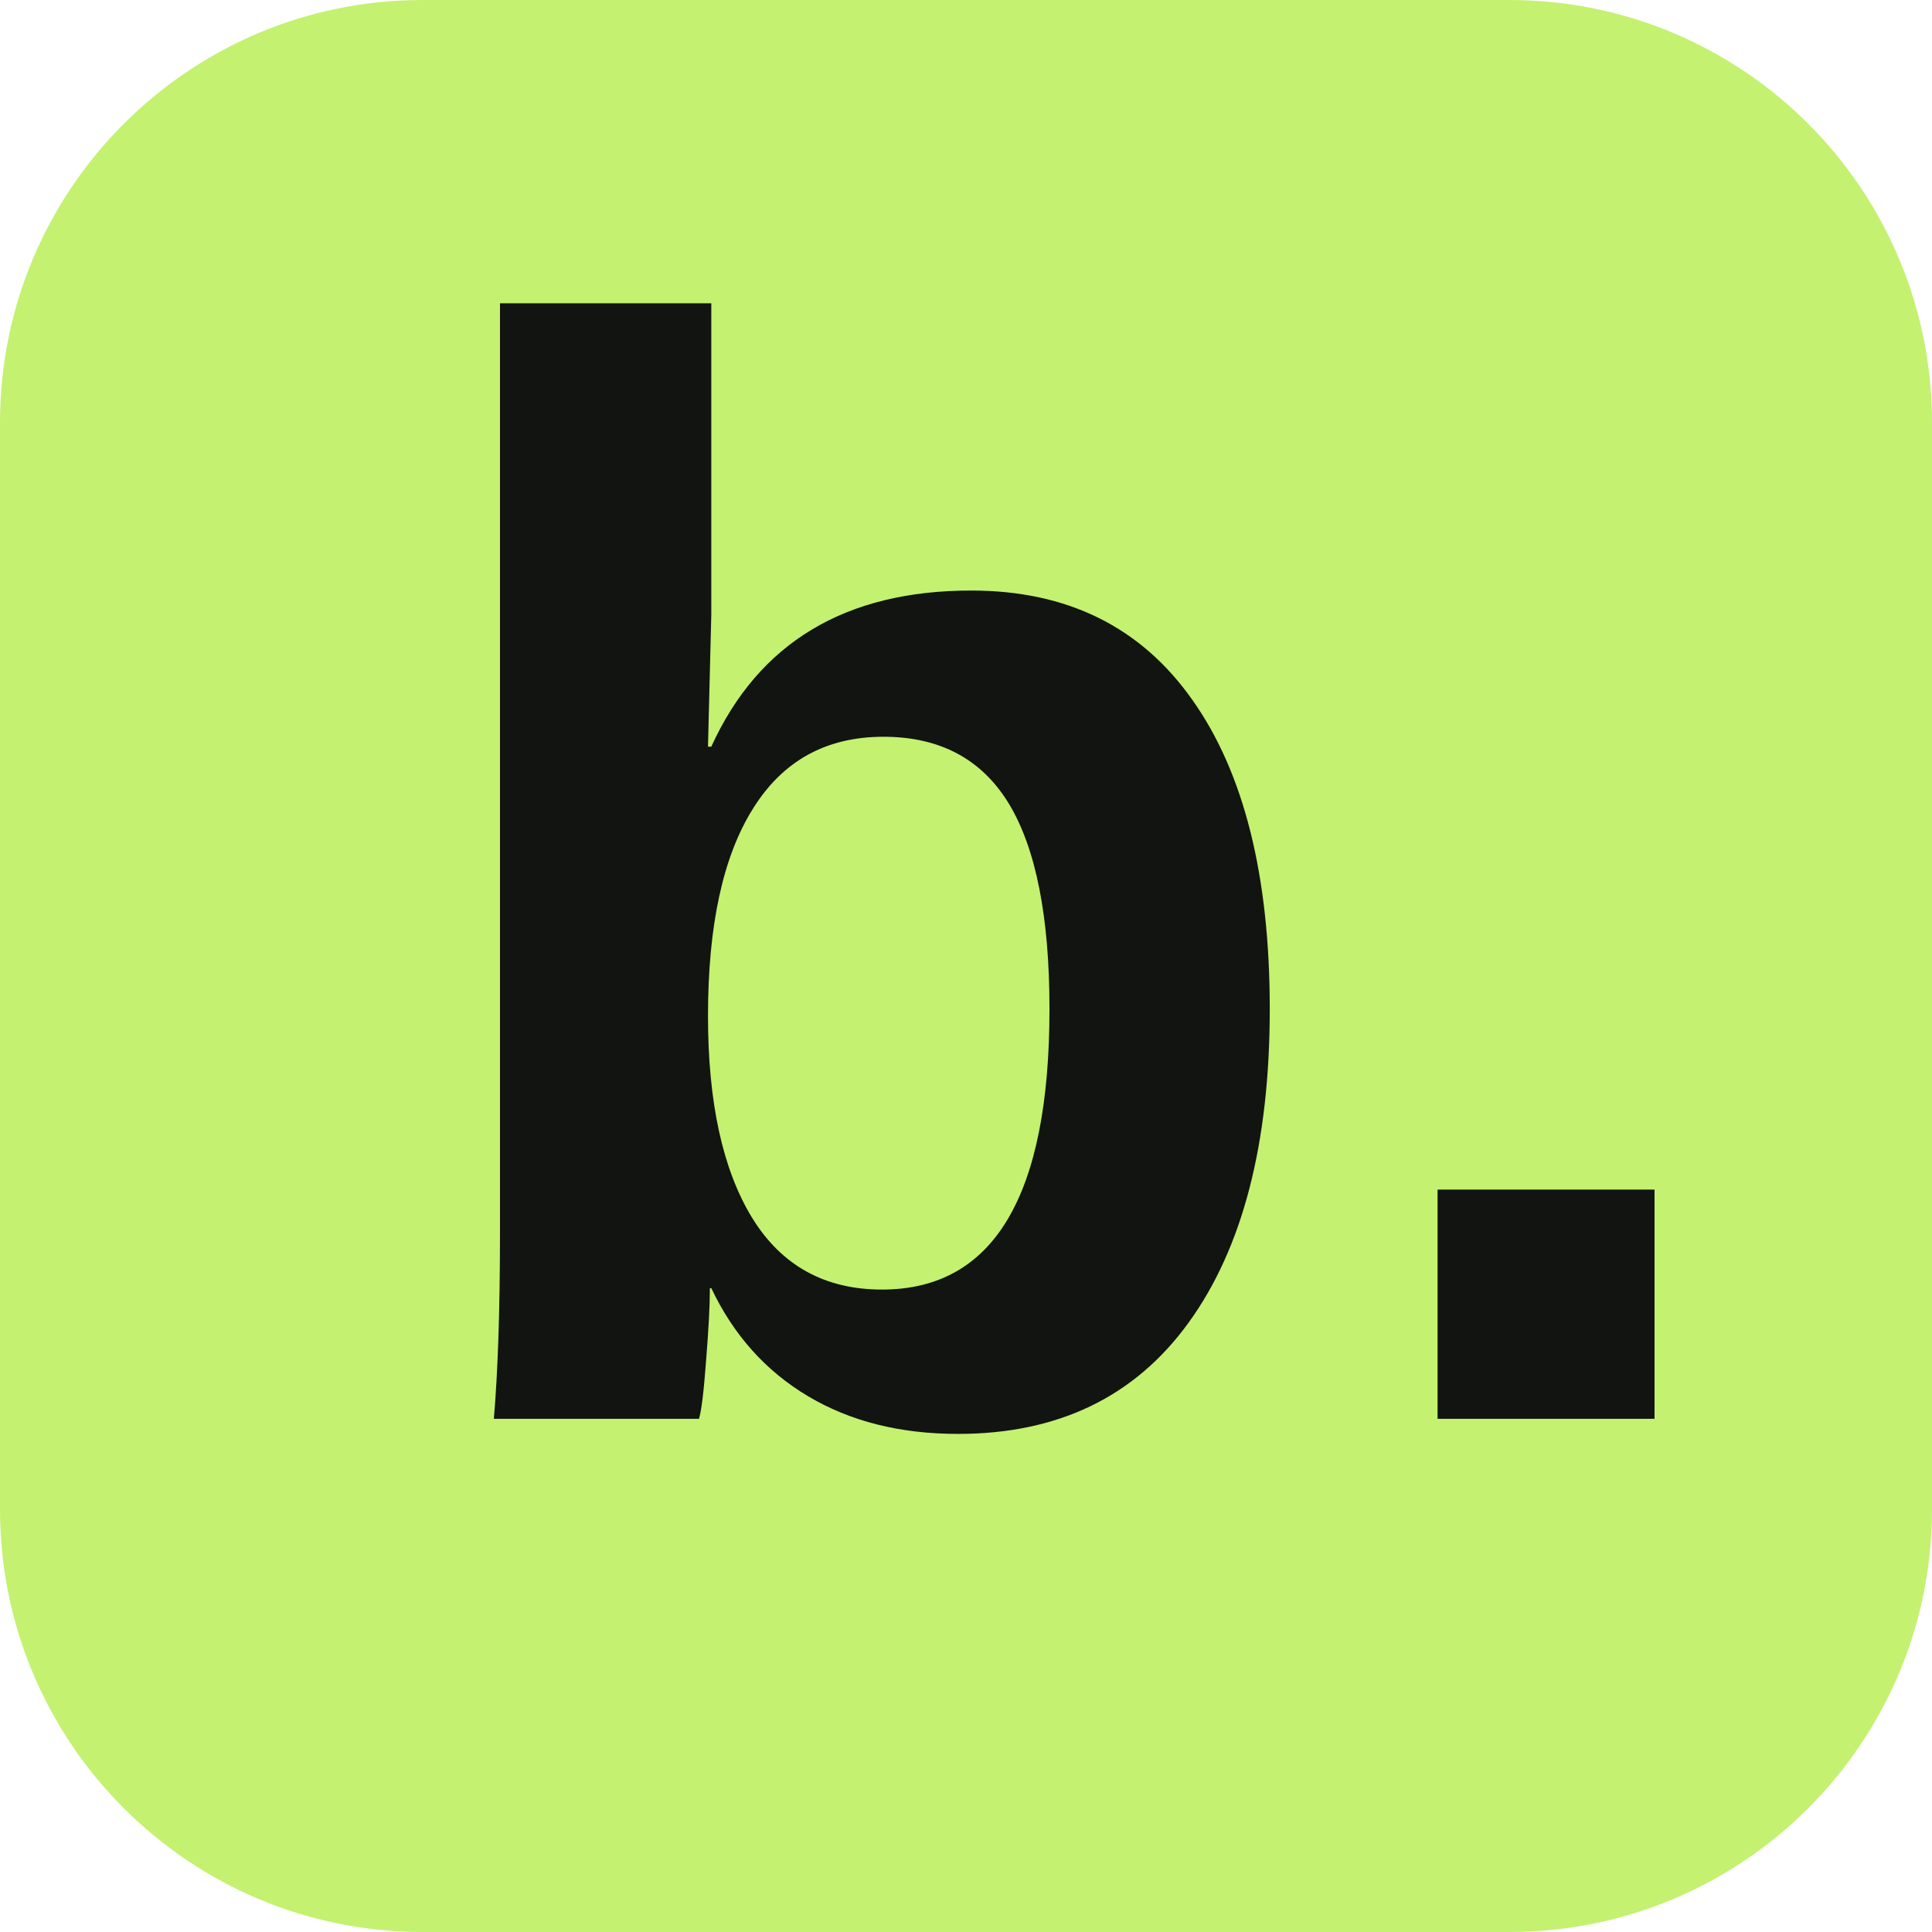
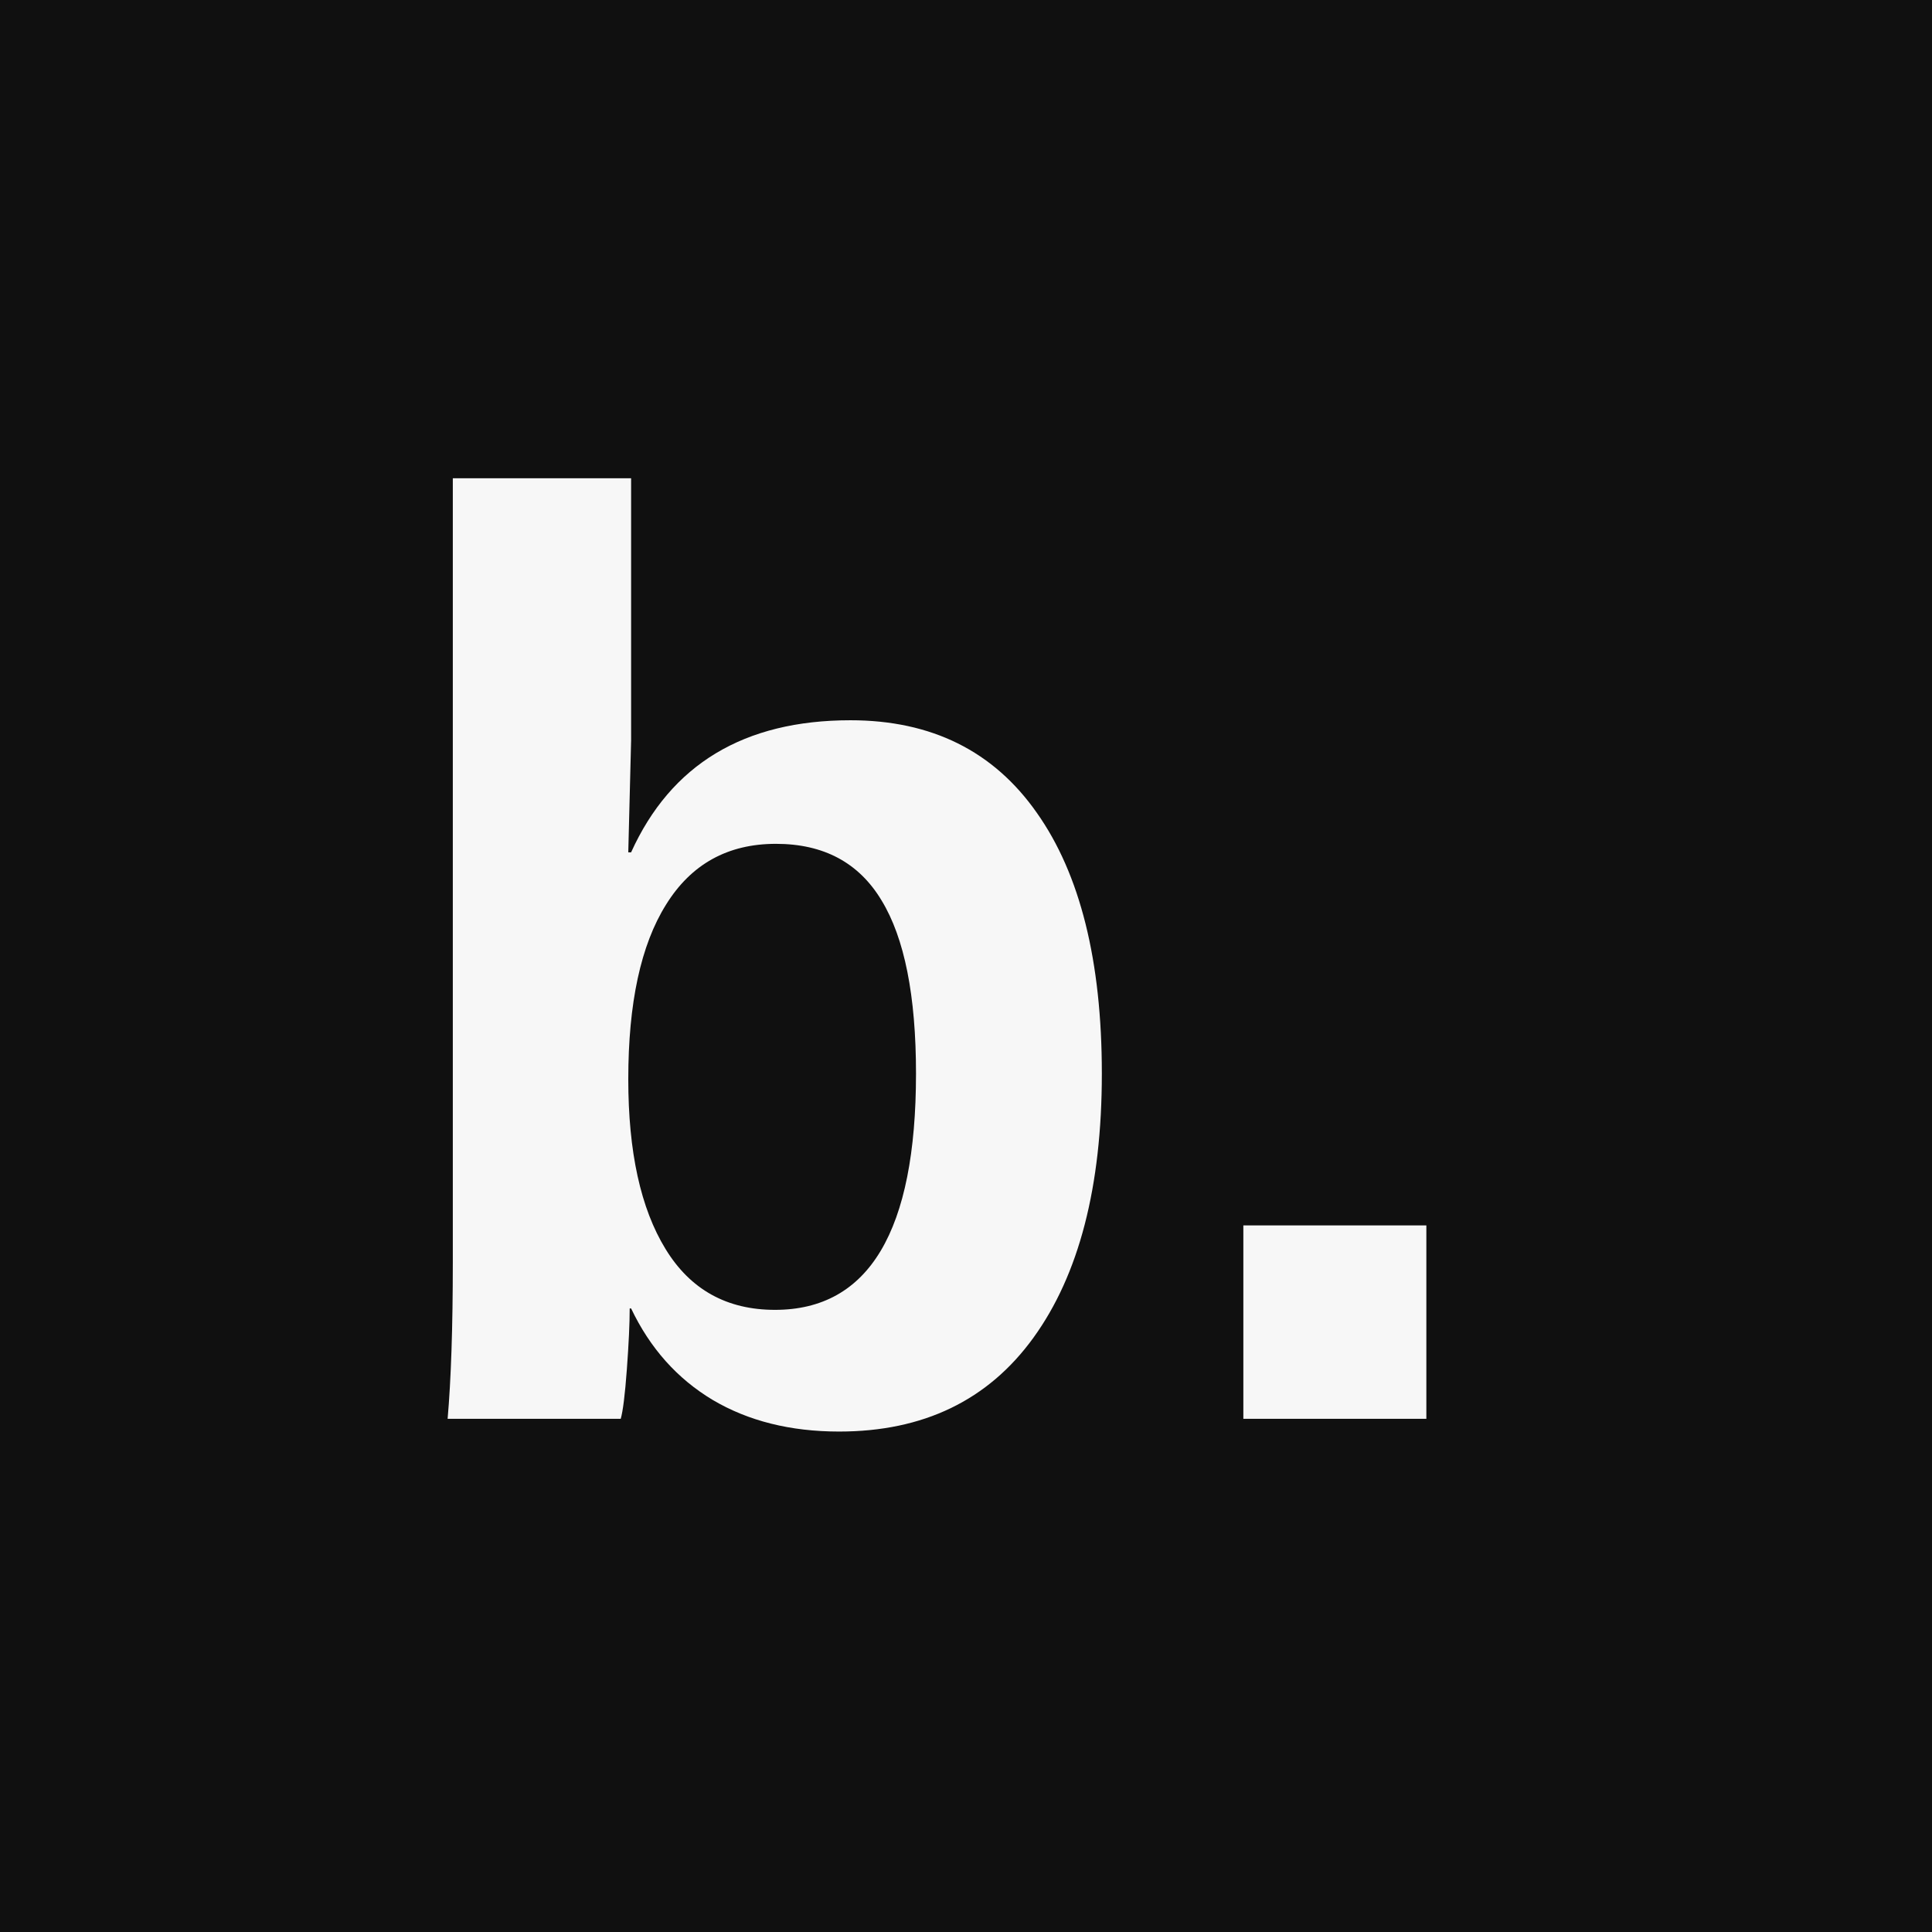
<svg xmlns="http://www.w3.org/2000/svg" viewBox="0 0 64 64">
-   <rect width="64" height="64" rx="14" fill="#c4f170" />
-   <text x="13" y="47" font-family="Arial,sans-serif" font-size="51" font-weight="700" fill="#111411">
-     b.
-   </text>
+   <rect width="64" height="64" fill="#101010" />
+   <text x="12" y="47" font-family="Arial,sans-serif" font-size="43" font-weight="700" fill="#f7f7f7">b.</text>
</svg>
